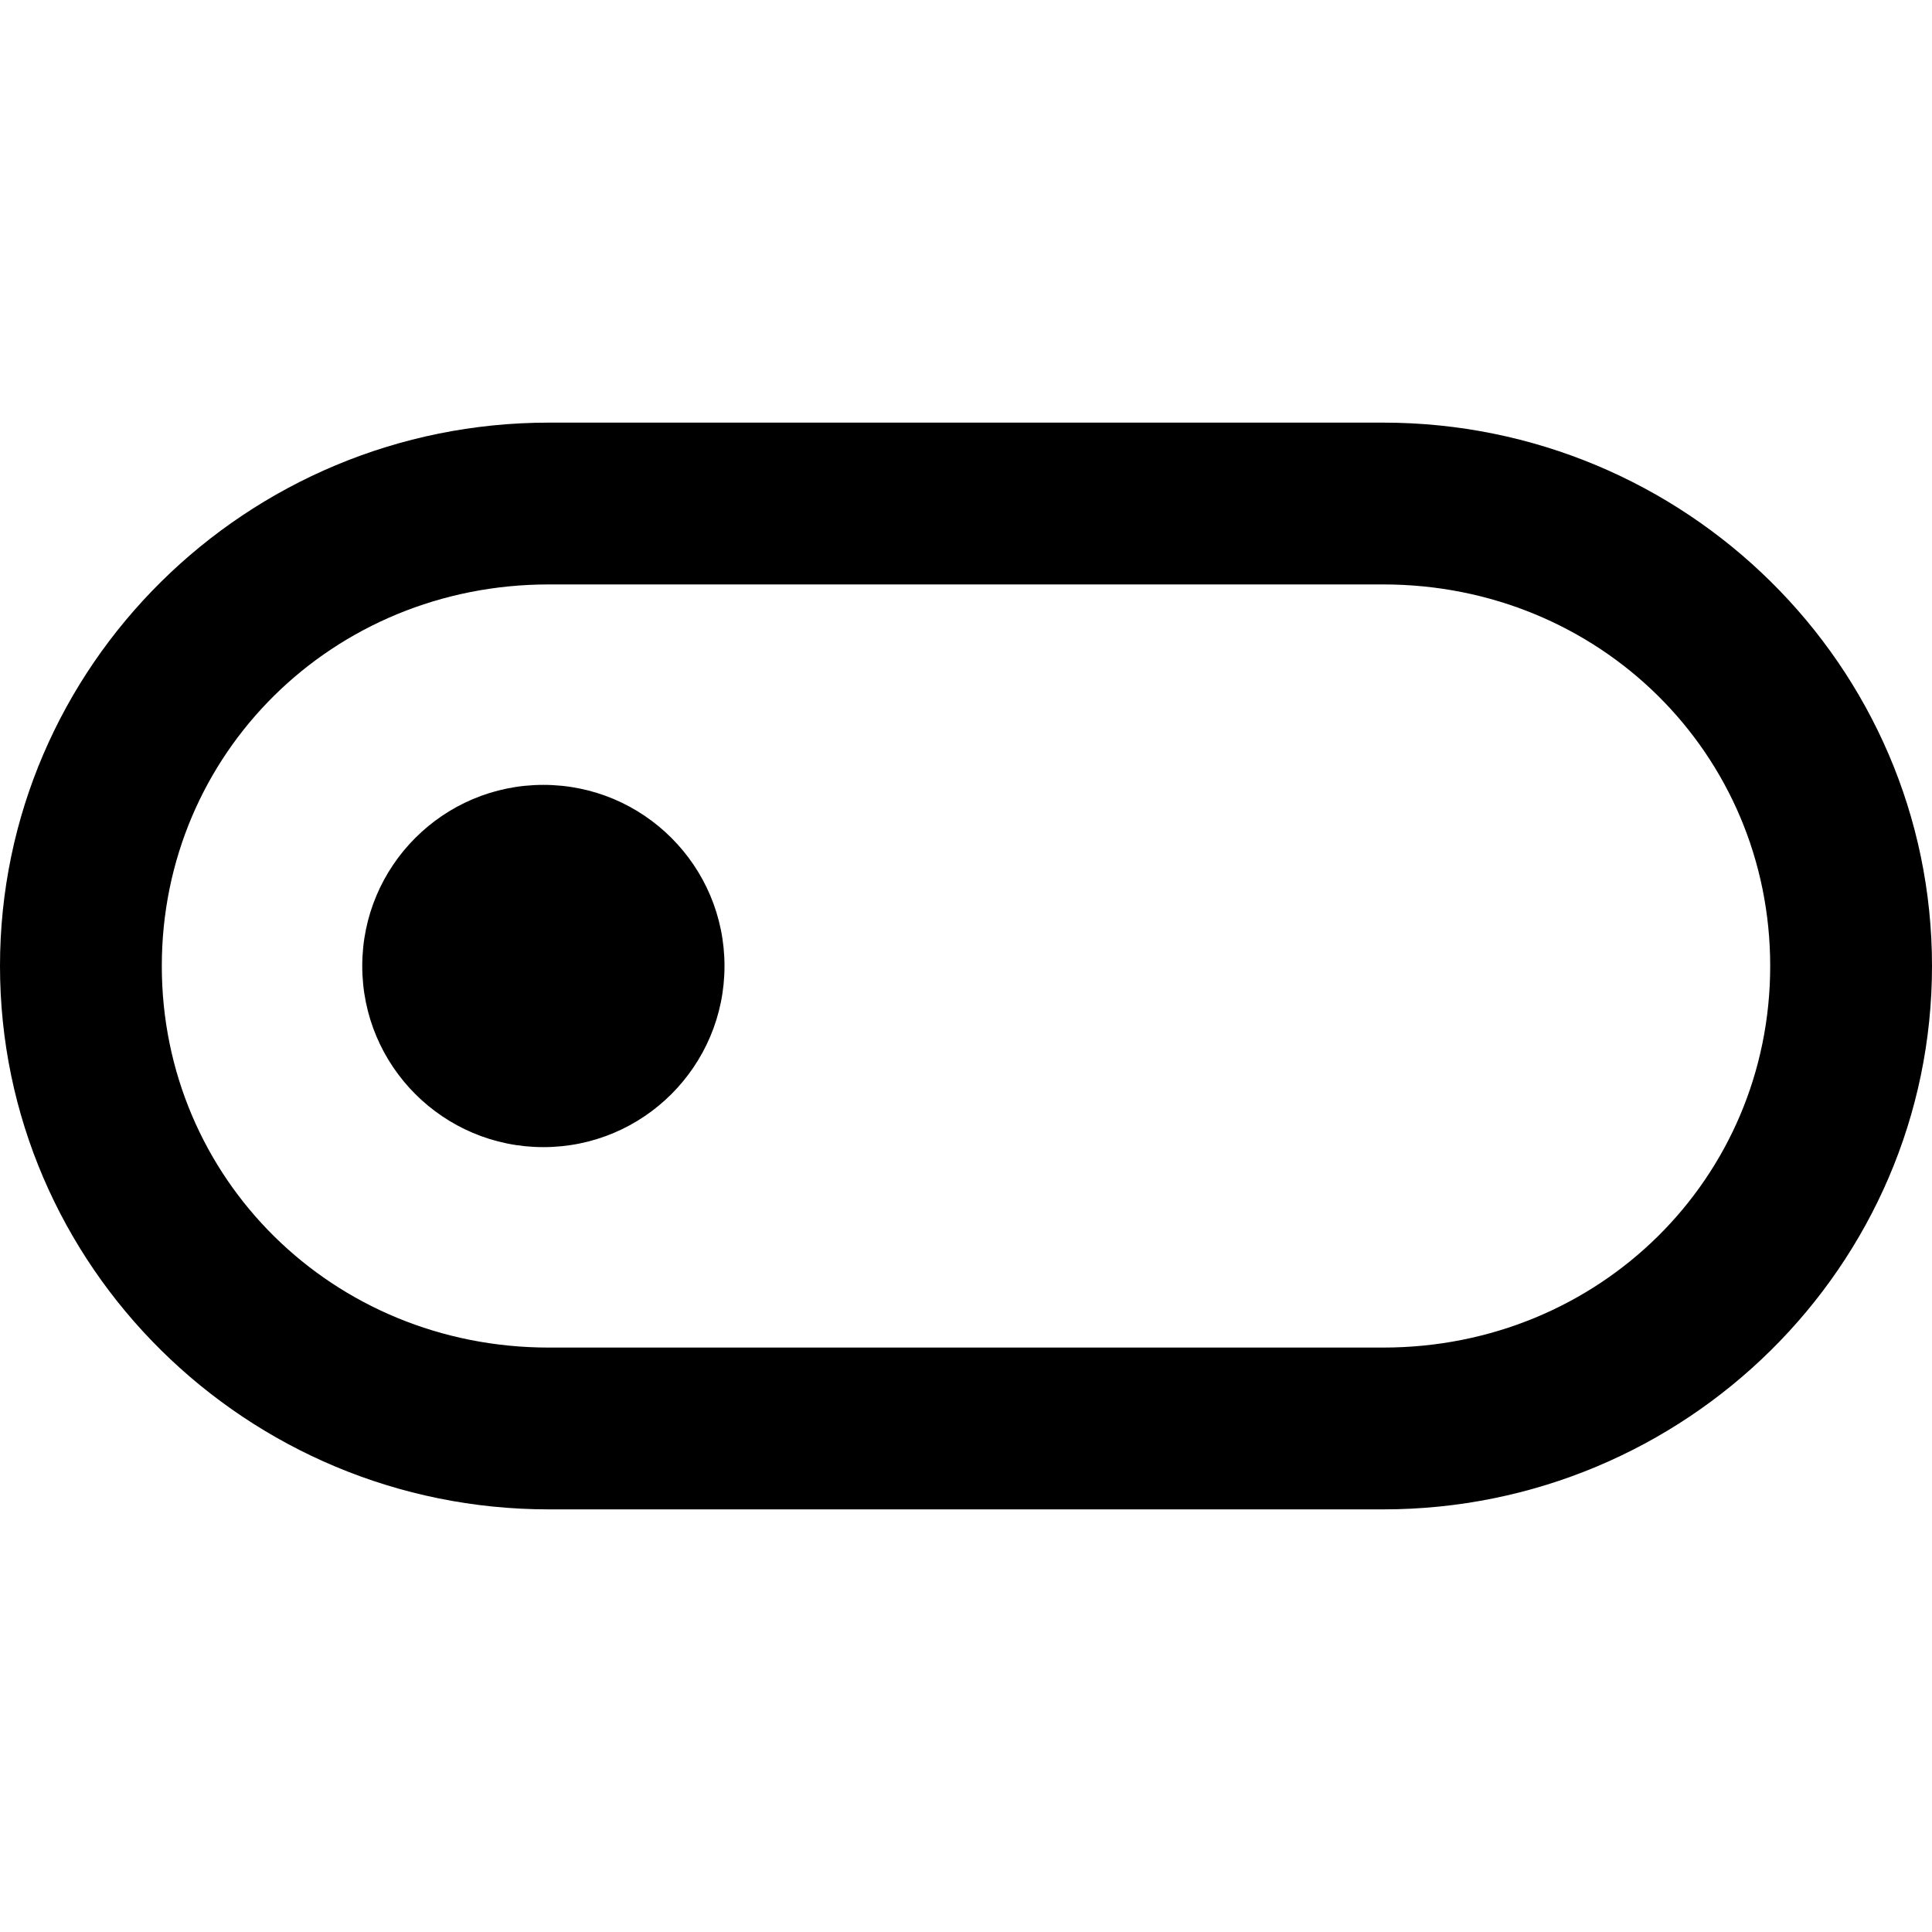
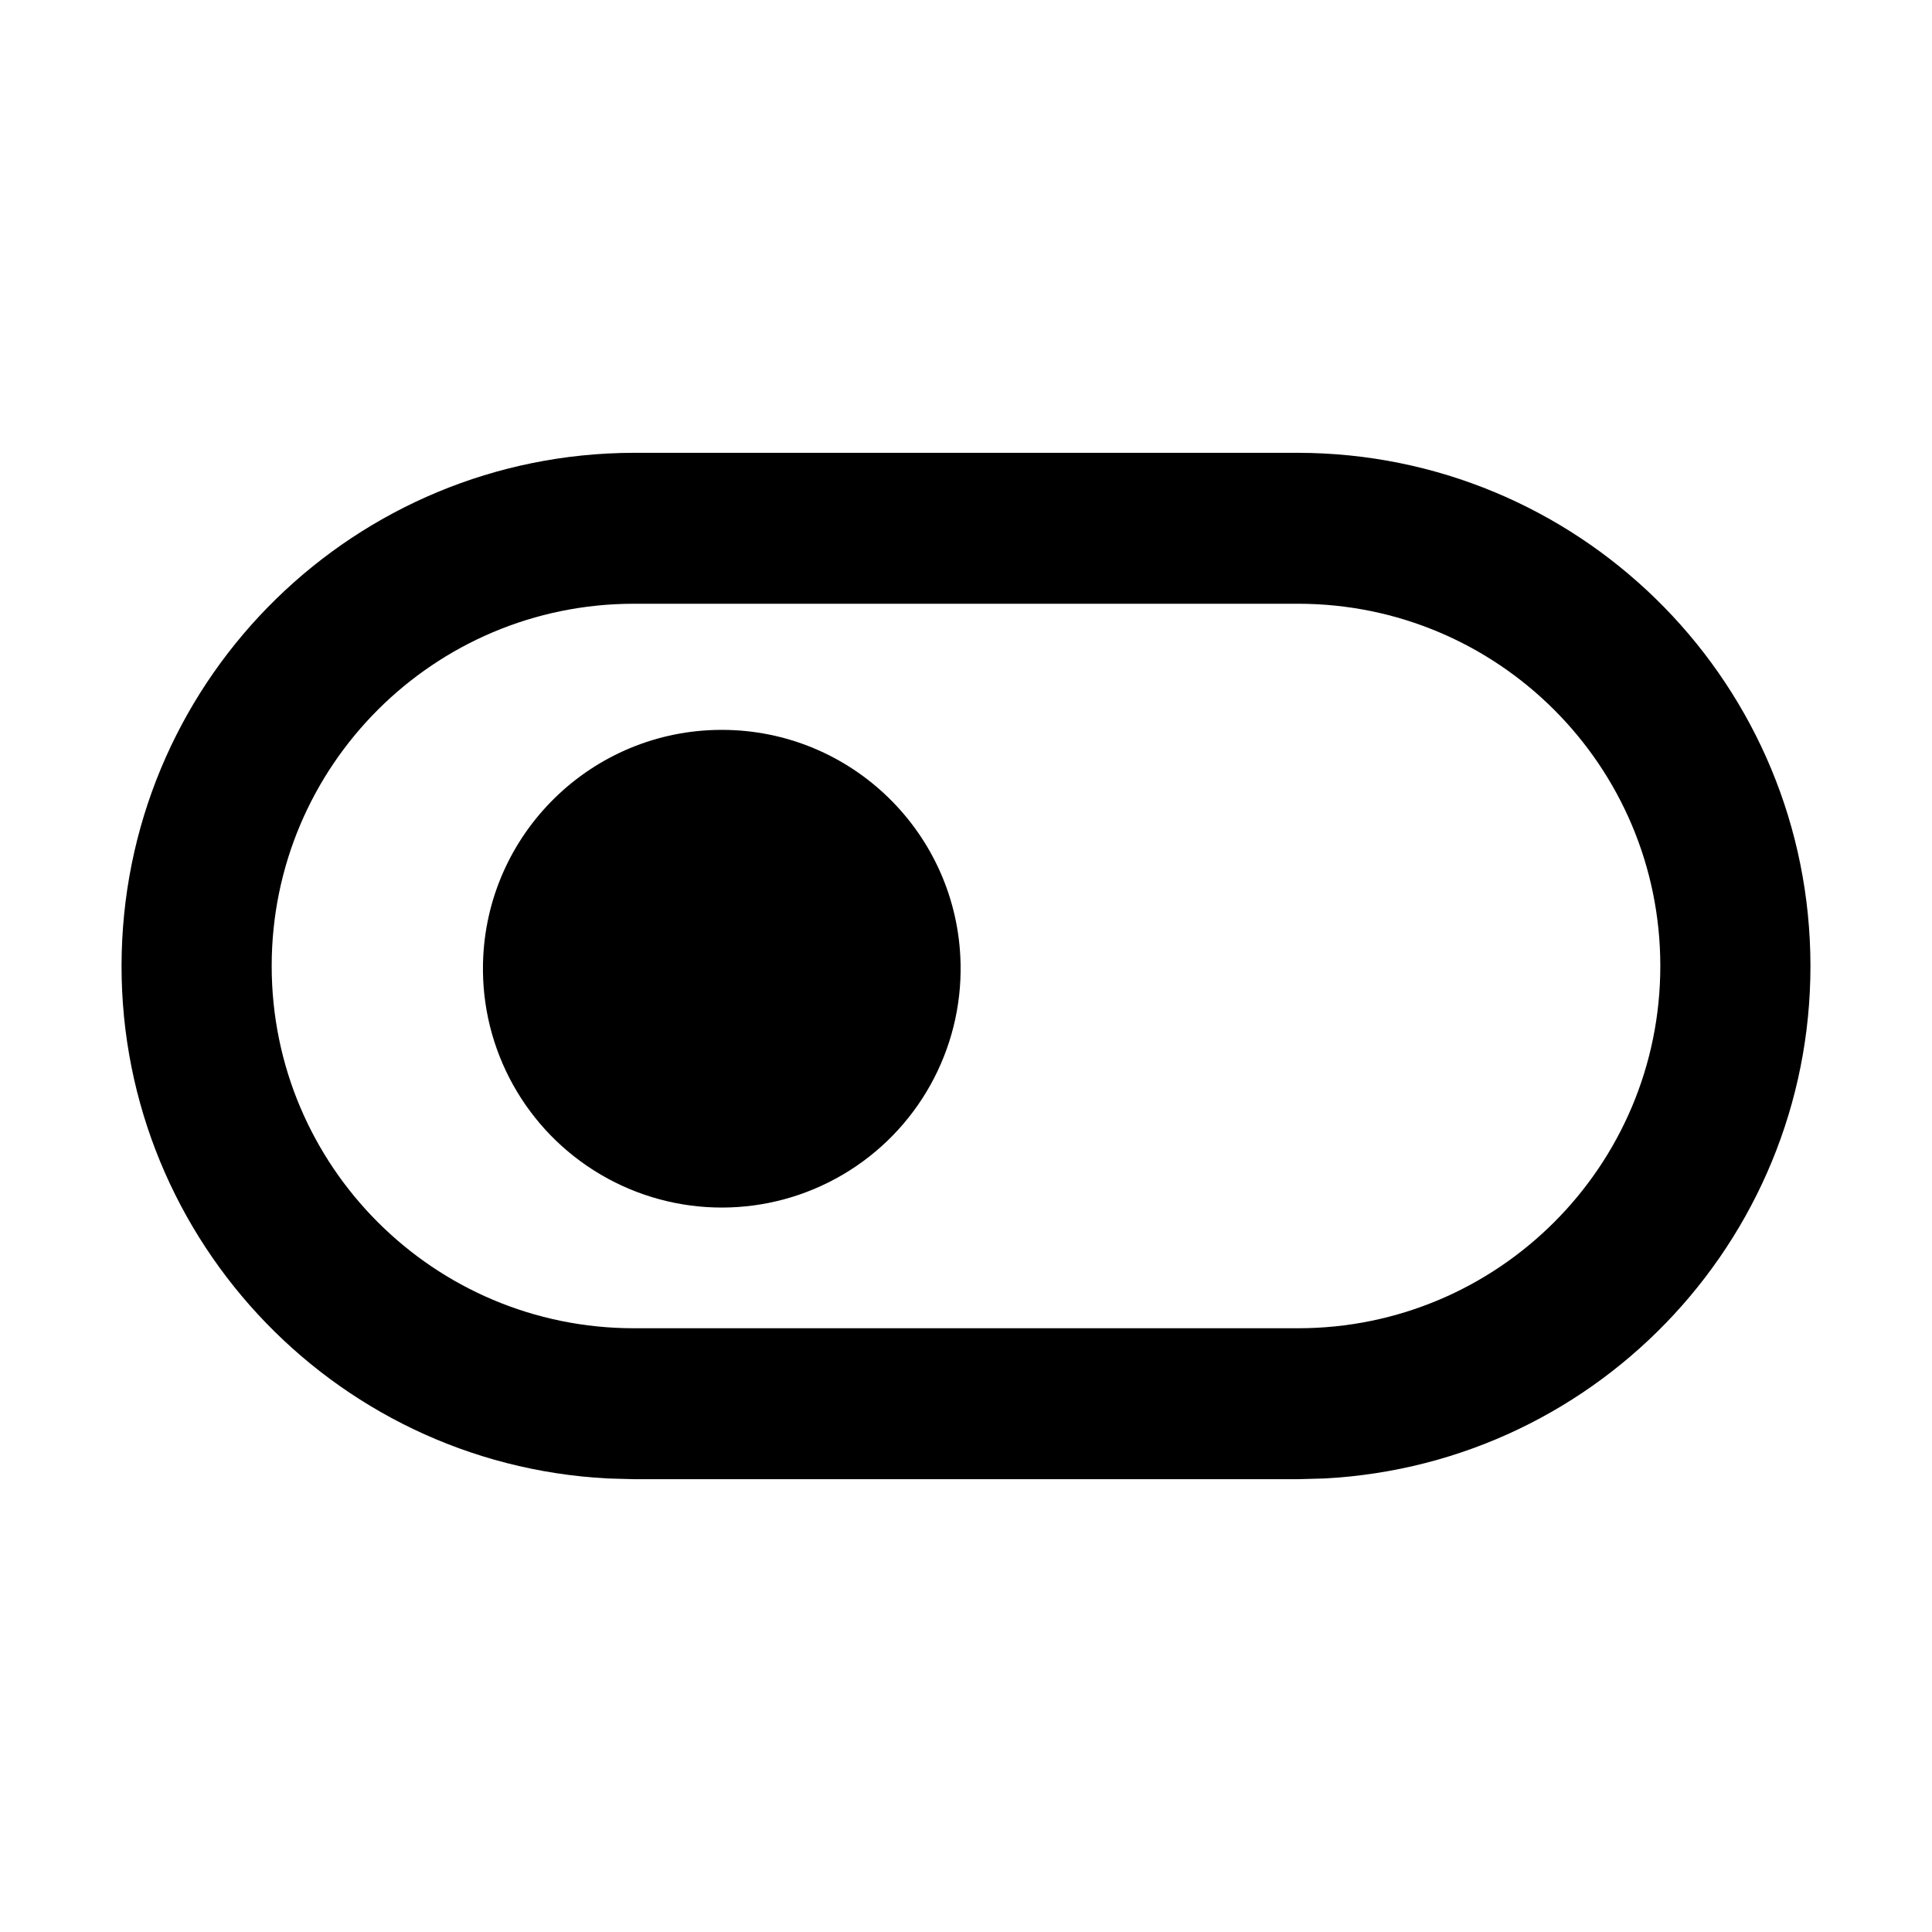
<svg xmlns="http://www.w3.org/2000/svg" width="16" height="16" fill="none" viewBox="0 0 16 16">
  <g id="icon">
-     <path d="M4.545 3.5C2.043 3.5 0 5.514 0 8s2.043 4.5 4.545 4.5h6.91C13.957 12.5 16 10.486 16 8s-2.043-4.5-4.545-4.5Zm0 1.34h6.91c1.791 0 3.205 1.402 3.205 3.16s-1.414 3.16-3.205 3.16h-6.91C2.754 11.16 1.34 9.758 1.34 8s1.414-3.16 3.205-3.16M4.5 6.5A1.5 1.5 0 0 0 3 8a1.5 1.5 0 0 0 1.5 1.5A1.5 1.5 0 0 0 6 8a1.5 1.5 0 0 0-1.5-1.5" fill="currentColor" />
+     <path fill="currentColor" d="M10.75 11v1.25h-5.5V11zm3-3a3 3 0 0 0-3-3h-5.5a3 3 0 0 0 0 6v1.25l-.219-.006A4.25 4.25 0 0 1 5.25 3.75h5.5a4.25 4.25 0 0 1 .219 8.494l-.219.006V11a3 3 0 0 0 3-3" />
+     <path fill="currentColor" d="M7.955 7.978a1.978 1.978 0 1 1-3.955 0 1.978 1.978 0 0 1 3.955 0" />
  </g>
</svg>
